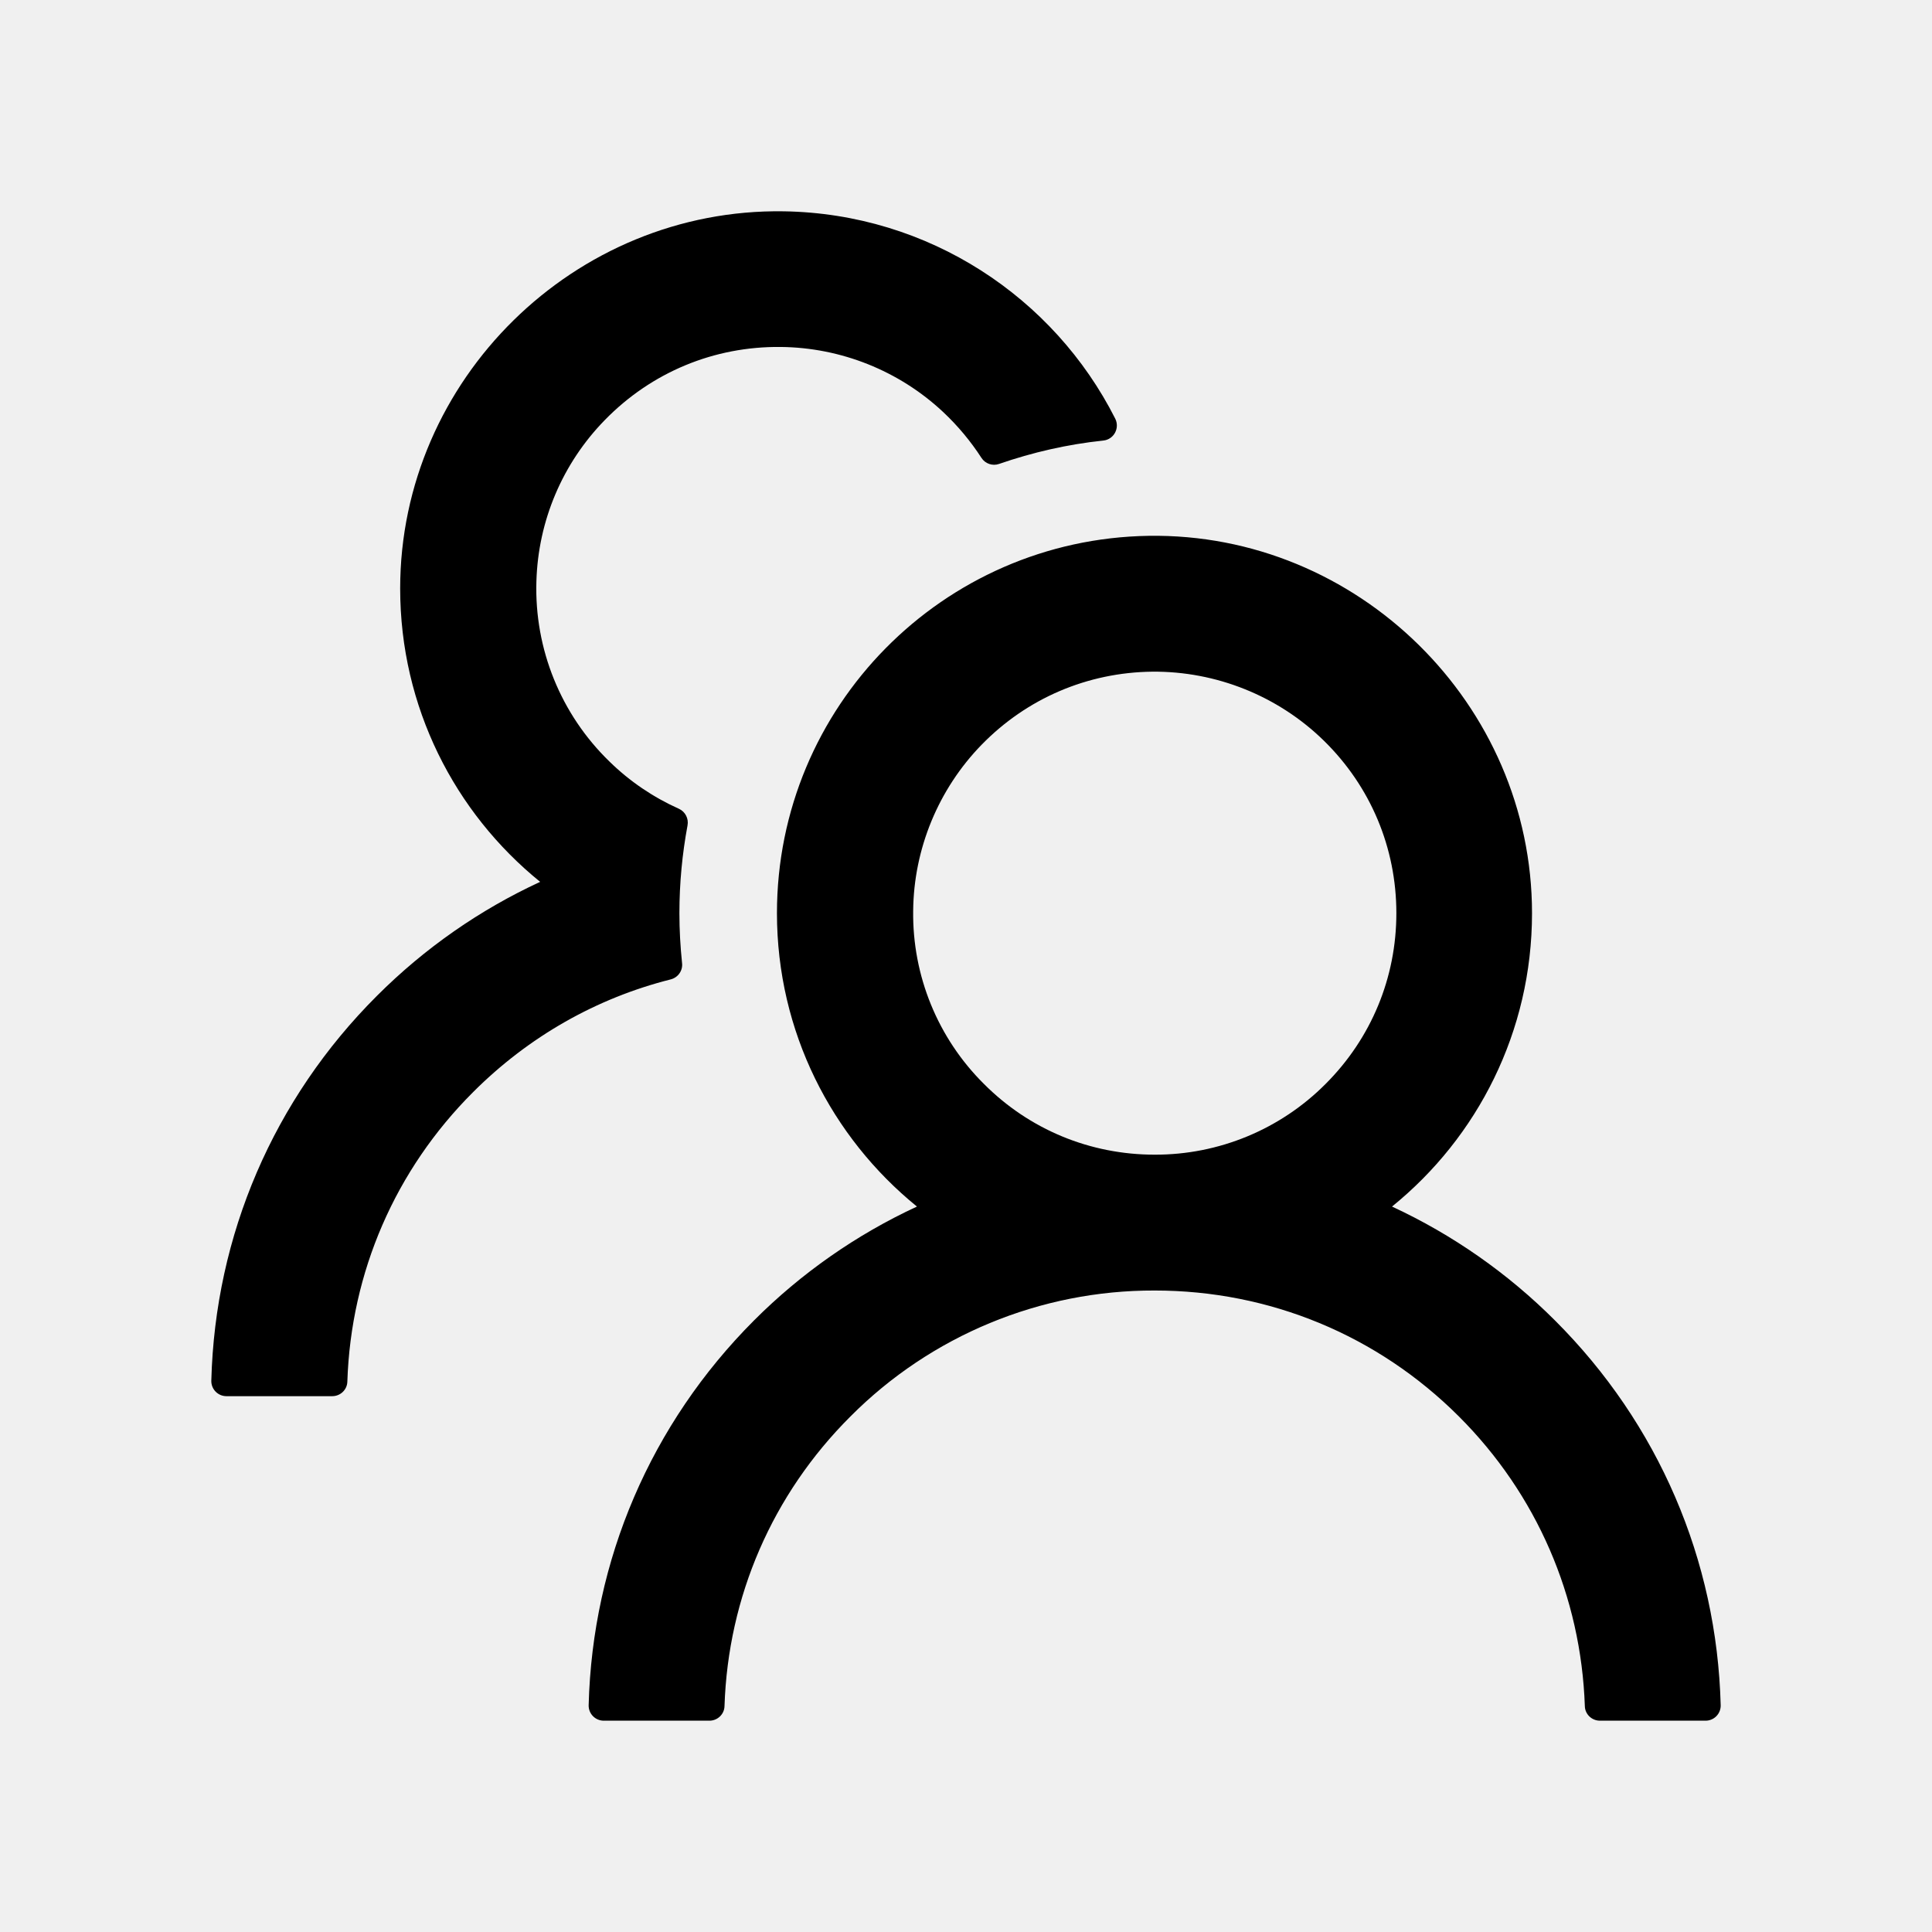
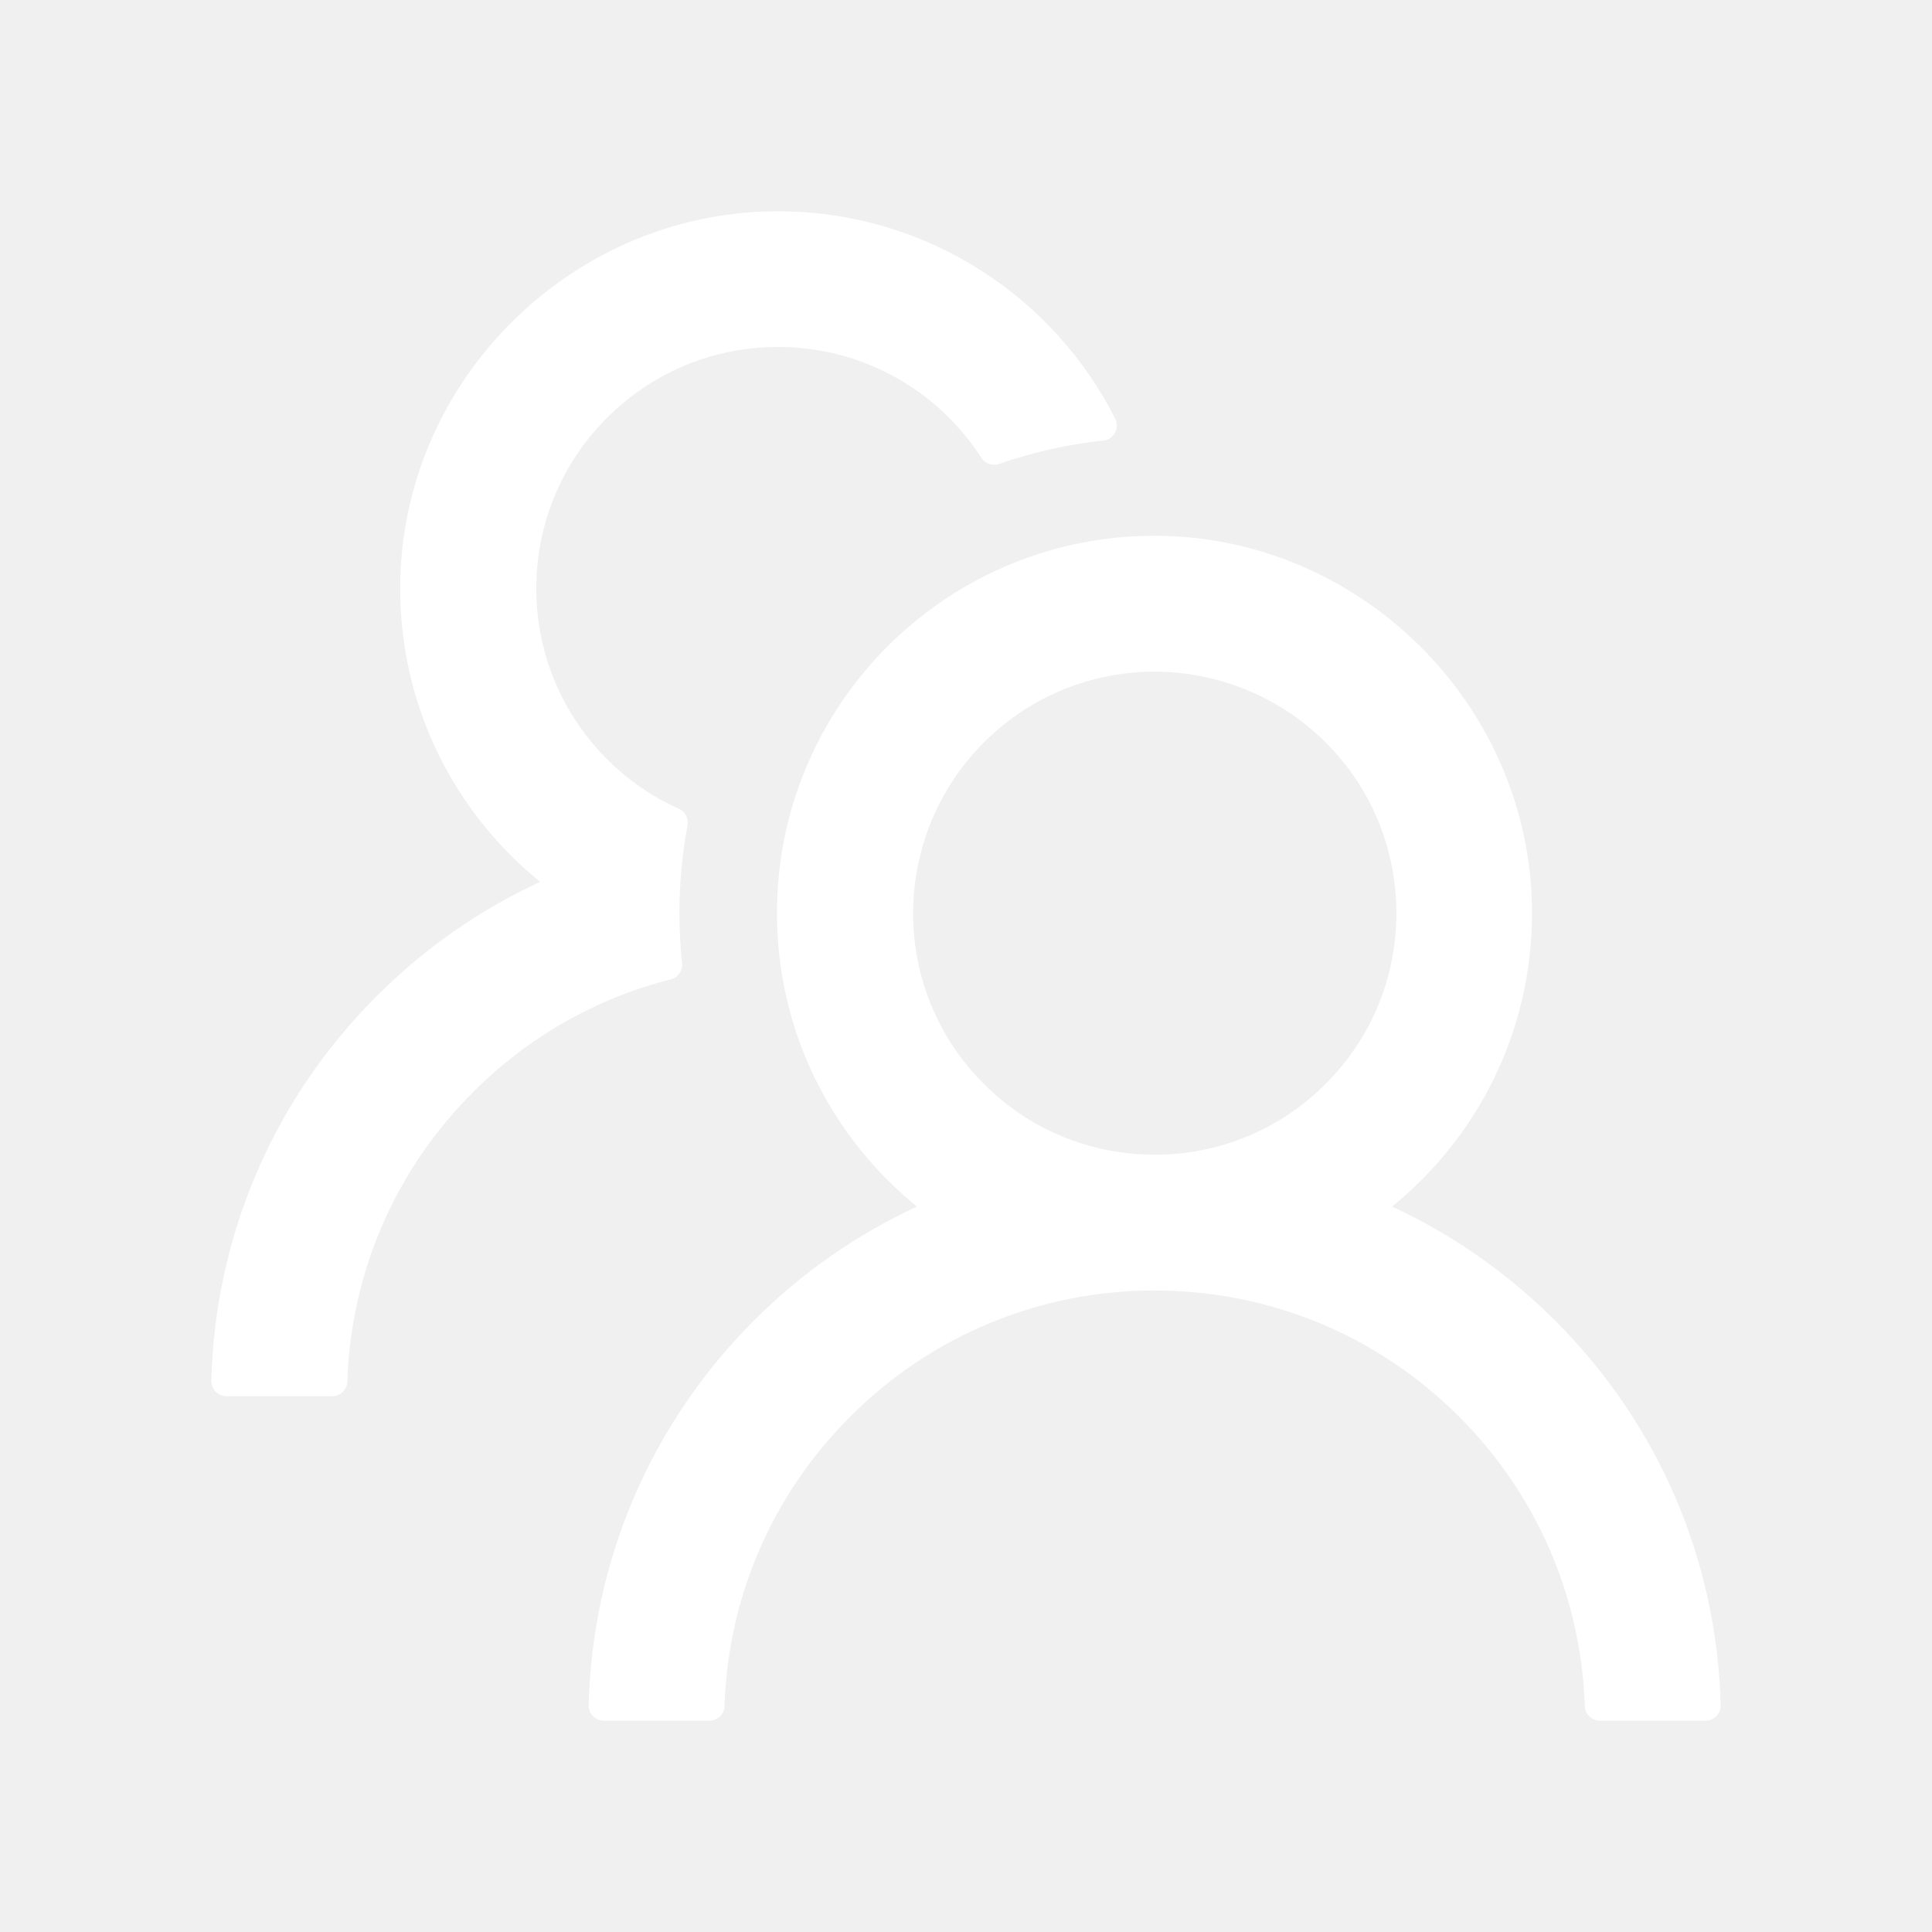
<svg xmlns="http://www.w3.org/2000/svg" width="24" height="24" viewBox="0 0 1024 1024">
-   <path fill="currentColor" d="M824.2 699.9a301.55 301.55 0 0 0-86.4-60.4C783.1 602.8 812 546.8 812 484c0-110.8-92.4-201.7-203.2-200c-109.1 1.7-197 90.6-197 200c0 62.8 29 118.8 74.2 155.5a300.95 300.95 0 0 0-86.4 60.4C345 754.6 314 826.8 312 903.8a8 8 0 0 0 8 8.2h56c4.3 0 7.9-3.4 8-7.7c1.9-58 25.4-112.3 66.7-153.5A226.62 226.62 0 0 1 612 684c60.9 0 118.2 23.7 161.3 66.8C814.5 792 838 846.3 840 904.3c.1 4.3 3.7 7.7 8 7.7h56a8 8 0 0 0 8-8.2c-2-77-33-149.2-87.8-203.9zM612 612c-34.2 0-66.4-13.3-90.5-37.5a126.86 126.86 0 0 1-37.5-91.8c.3-32.8 13.4-64.5 36.3-88c24-24.6 56.1-38.3 90.4-38.7c33.9-.3 66.8 12.9 91 36.6c24.8 24.3 38.4 56.8 38.4 91.4c0 34.2-13.3 66.3-37.5 90.5A127.3 127.3 0 0 1 612 612zM361.5 510.4c-.9-8.7-1.4-17.5-1.4-26.4c0-15.9 1.5-31.4 4.3-46.5c.7-3.6-1.2-7.3-4.5-8.8c-13.6-6.1-26.1-14.5-36.9-25.1a127.54 127.54 0 0 1-38.7-95.4c.9-32.1 13.8-62.6 36.3-85.6c24.7-25.3 57.9-39.1 93.2-38.7c31.9.3 62.7 12.6 86 34.4c7.9 7.4 14.7 15.6 20.4 24.4c2 3.1 5.9 4.4 9.3 3.2c17.6-6.1 36.2-10.4 55.3-12.4c5.6-.6 8.8-6.6 6.3-11.6c-32.5-64.3-98.9-108.7-175.7-109.9c-110.9-1.7-203.3 89.2-203.3 199.9c0 62.8 28.9 118.8 74.2 155.5c-31.8 14.7-61.1 35-86.5 60.4c-54.8 54.7-85.8 126.9-87.8 204a8 8 0 0 0 8 8.2h56.1c4.3 0 7.9-3.4 8-7.7c1.9-58 25.4-112.3 66.7-153.5c29.4-29.4 65.4-49.8 104.7-59.7c3.9-1 6.5-4.7 6-8.7z" />
+   <path fill="#fff" d="M824.2 699.9a301.55 301.55 0 0 0-86.4-60.4C783.1 602.8 812 546.8 812 484c0-110.8-92.4-201.7-203.2-200c-109.1 1.7-197 90.6-197 200c0 62.8 29 118.8 74.2 155.5a300.95 300.95 0 0 0-86.4 60.4C345 754.6 314 826.8 312 903.8a8 8 0 0 0 8 8.2h56c4.3 0 7.9-3.4 8-7.7c1.9-58 25.4-112.3 66.7-153.5A226.62 226.62 0 0 1 612 684c60.9 0 118.2 23.7 161.3 66.8C814.5 792 838 846.3 840 904.3c.1 4.3 3.7 7.7 8 7.7h56a8 8 0 0 0 8-8.2c-2-77-33-149.2-87.8-203.9zM612 612c-34.2 0-66.4-13.3-90.5-37.5a126.86 126.86 0 0 1-37.5-91.8c.3-32.8 13.4-64.5 36.3-88c24-24.6 56.1-38.3 90.4-38.7c33.9-.3 66.8 12.9 91 36.6c24.8 24.3 38.4 56.8 38.4 91.4c0 34.2-13.3 66.3-37.5 90.5A127.3 127.3 0 0 1 612 612zM361.5 510.4c-.9-8.7-1.4-17.5-1.4-26.4c0-15.9 1.5-31.4 4.3-46.5c.7-3.6-1.2-7.3-4.5-8.8c-13.6-6.1-26.1-14.5-36.9-25.1a127.54 127.54 0 0 1-38.7-95.4c.9-32.1 13.8-62.6 36.3-85.6c24.7-25.3 57.9-39.1 93.2-38.7c31.9.3 62.7 12.6 86 34.4c7.9 7.4 14.7 15.6 20.4 24.4c2 3.1 5.9 4.4 9.3 3.2c17.6-6.1 36.2-10.4 55.3-12.4c5.6-.6 8.8-6.6 6.3-11.6c-32.5-64.3-98.9-108.7-175.7-109.9c-110.9-1.7-203.3 89.2-203.3 199.9c0 62.8 28.9 118.8 74.2 155.5c-31.8 14.7-61.1 35-86.5 60.4c-54.8 54.7-85.8 126.9-87.8 204a8 8 0 0 0 8 8.2h56.1c4.3 0 7.9-3.4 8-7.7c1.9-58 25.4-112.3 66.7-153.5c29.4-29.4 65.4-49.8 104.7-59.7c3.9-1 6.5-4.7 6-8.7z" />
</svg>
